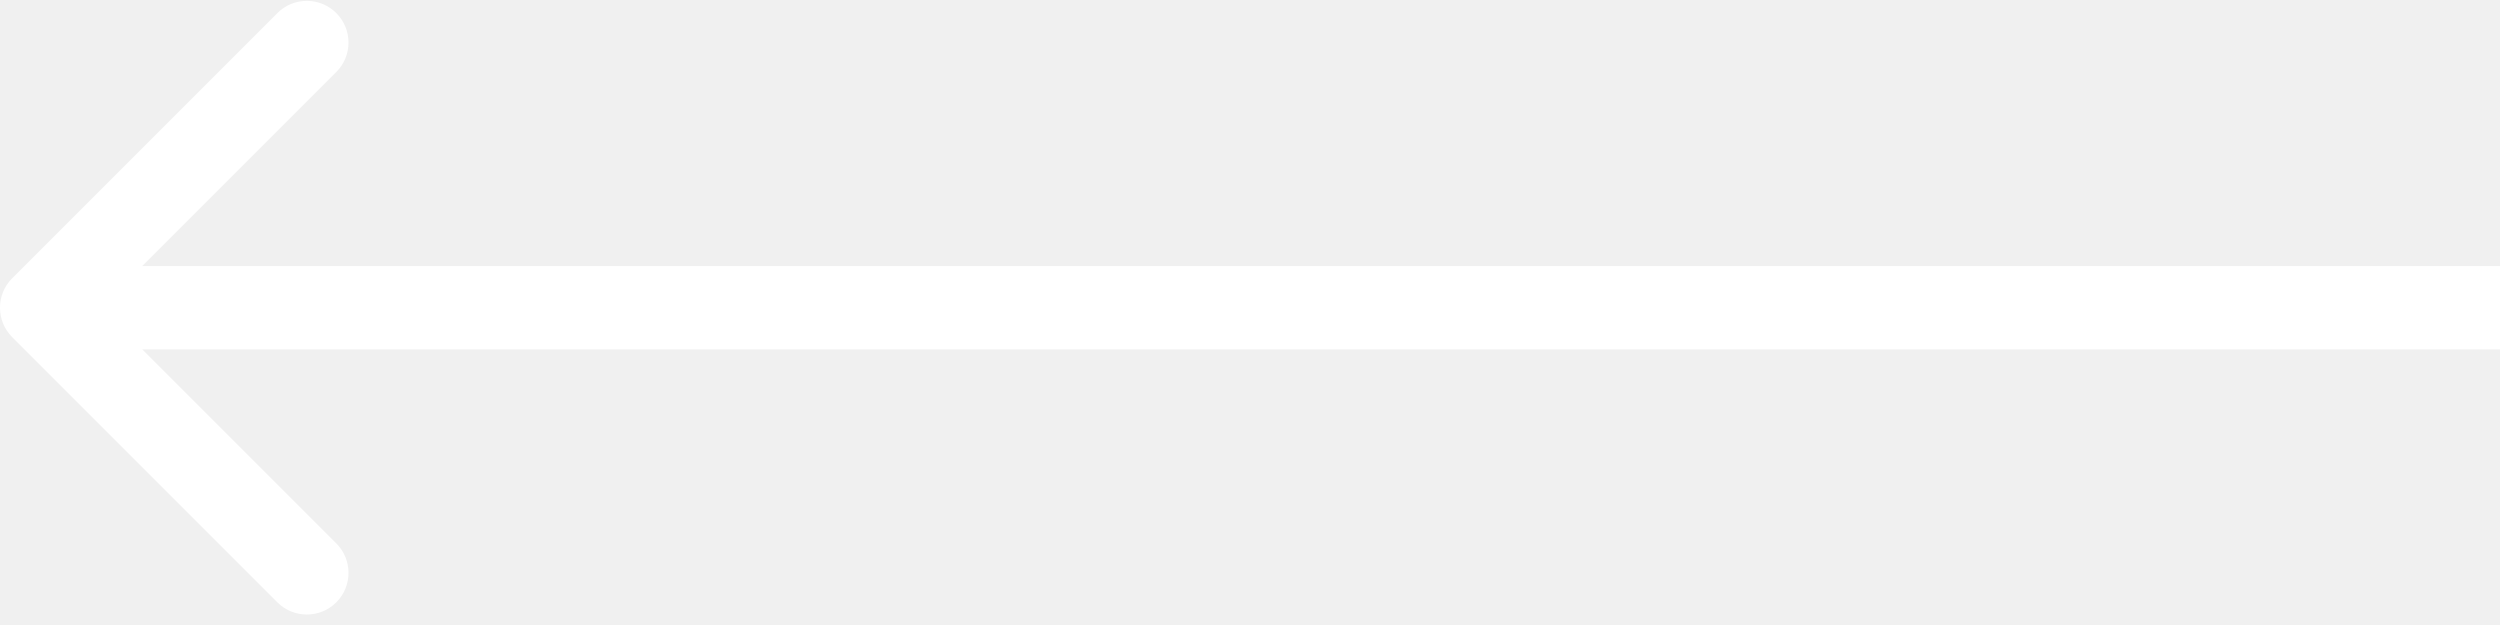
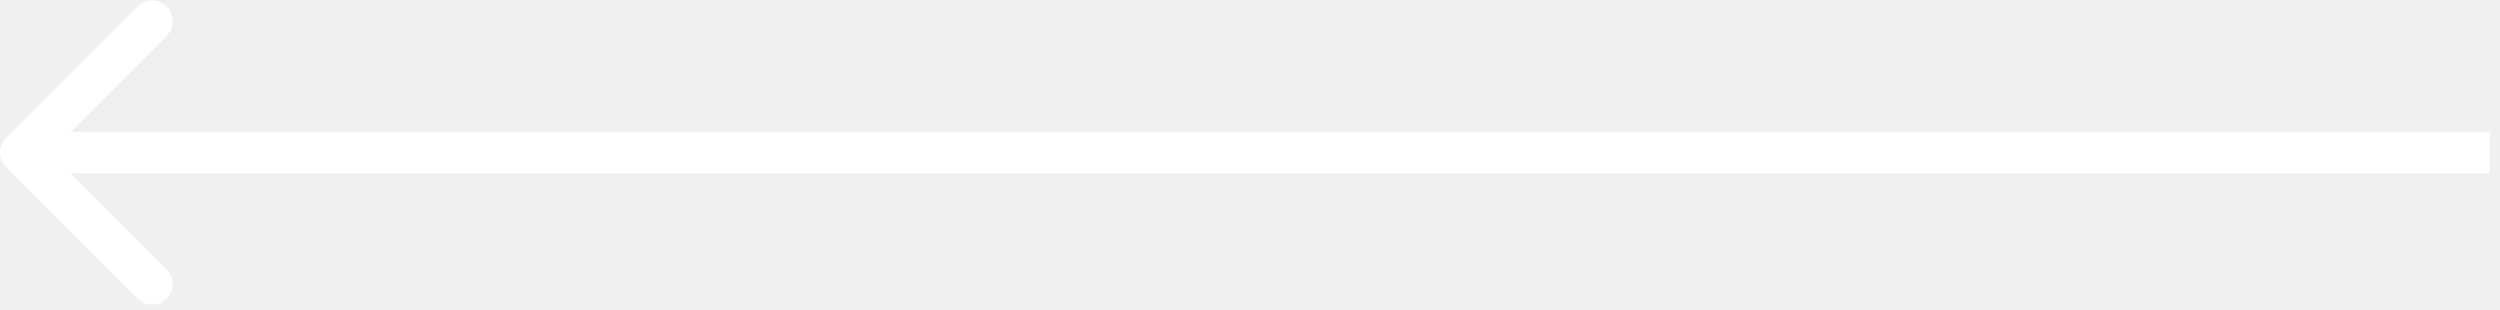
- <svg xmlns="http://www.w3.org/2000/svg" width="60" height="15" viewBox="0 0 60 15" fill="none">
-   <path d="M0.293 6.678C-0.098 7.068 -0.098 7.701 0.293 8.092L6.657 14.456C7.047 14.846 7.681 14.846 8.071 14.456C8.462 14.065 8.462 13.432 8.071 13.041L2.414 7.385L8.071 1.728C8.462 1.337 8.462 0.704 8.071 0.314C7.681 -0.077 7.047 -0.077 6.657 0.314L0.293 6.678ZM60 6.385L1 6.385V8.385L60 8.385V6.385Z" fill="white" />
+ <svg xmlns="http://www.w3.org/2000/svg" width="121" height="15" viewBox="0 0 121 15" fill="none">
+   <path d="M0.293 6.678C-0.098 7.068 -0.098 7.701 0.293 8.092L6.657 14.456C7.047 14.846 7.681 14.846 8.071 14.456C8.462 14.065 8.462 13.432 8.071 13.041L2.414 7.385L8.071 1.728C8.462 1.337 8.462 0.704 8.071 0.314C7.681 -0.077 7.047 -0.077 6.657 0.314L0.293 6.678ZM120.5 6.385L30.5 6.385V8.385L120.5 8.385V6.385ZM30.5 6.385L1 6.385V8.385L30.5 8.385V6.385Z" fill="white" />
</svg>
